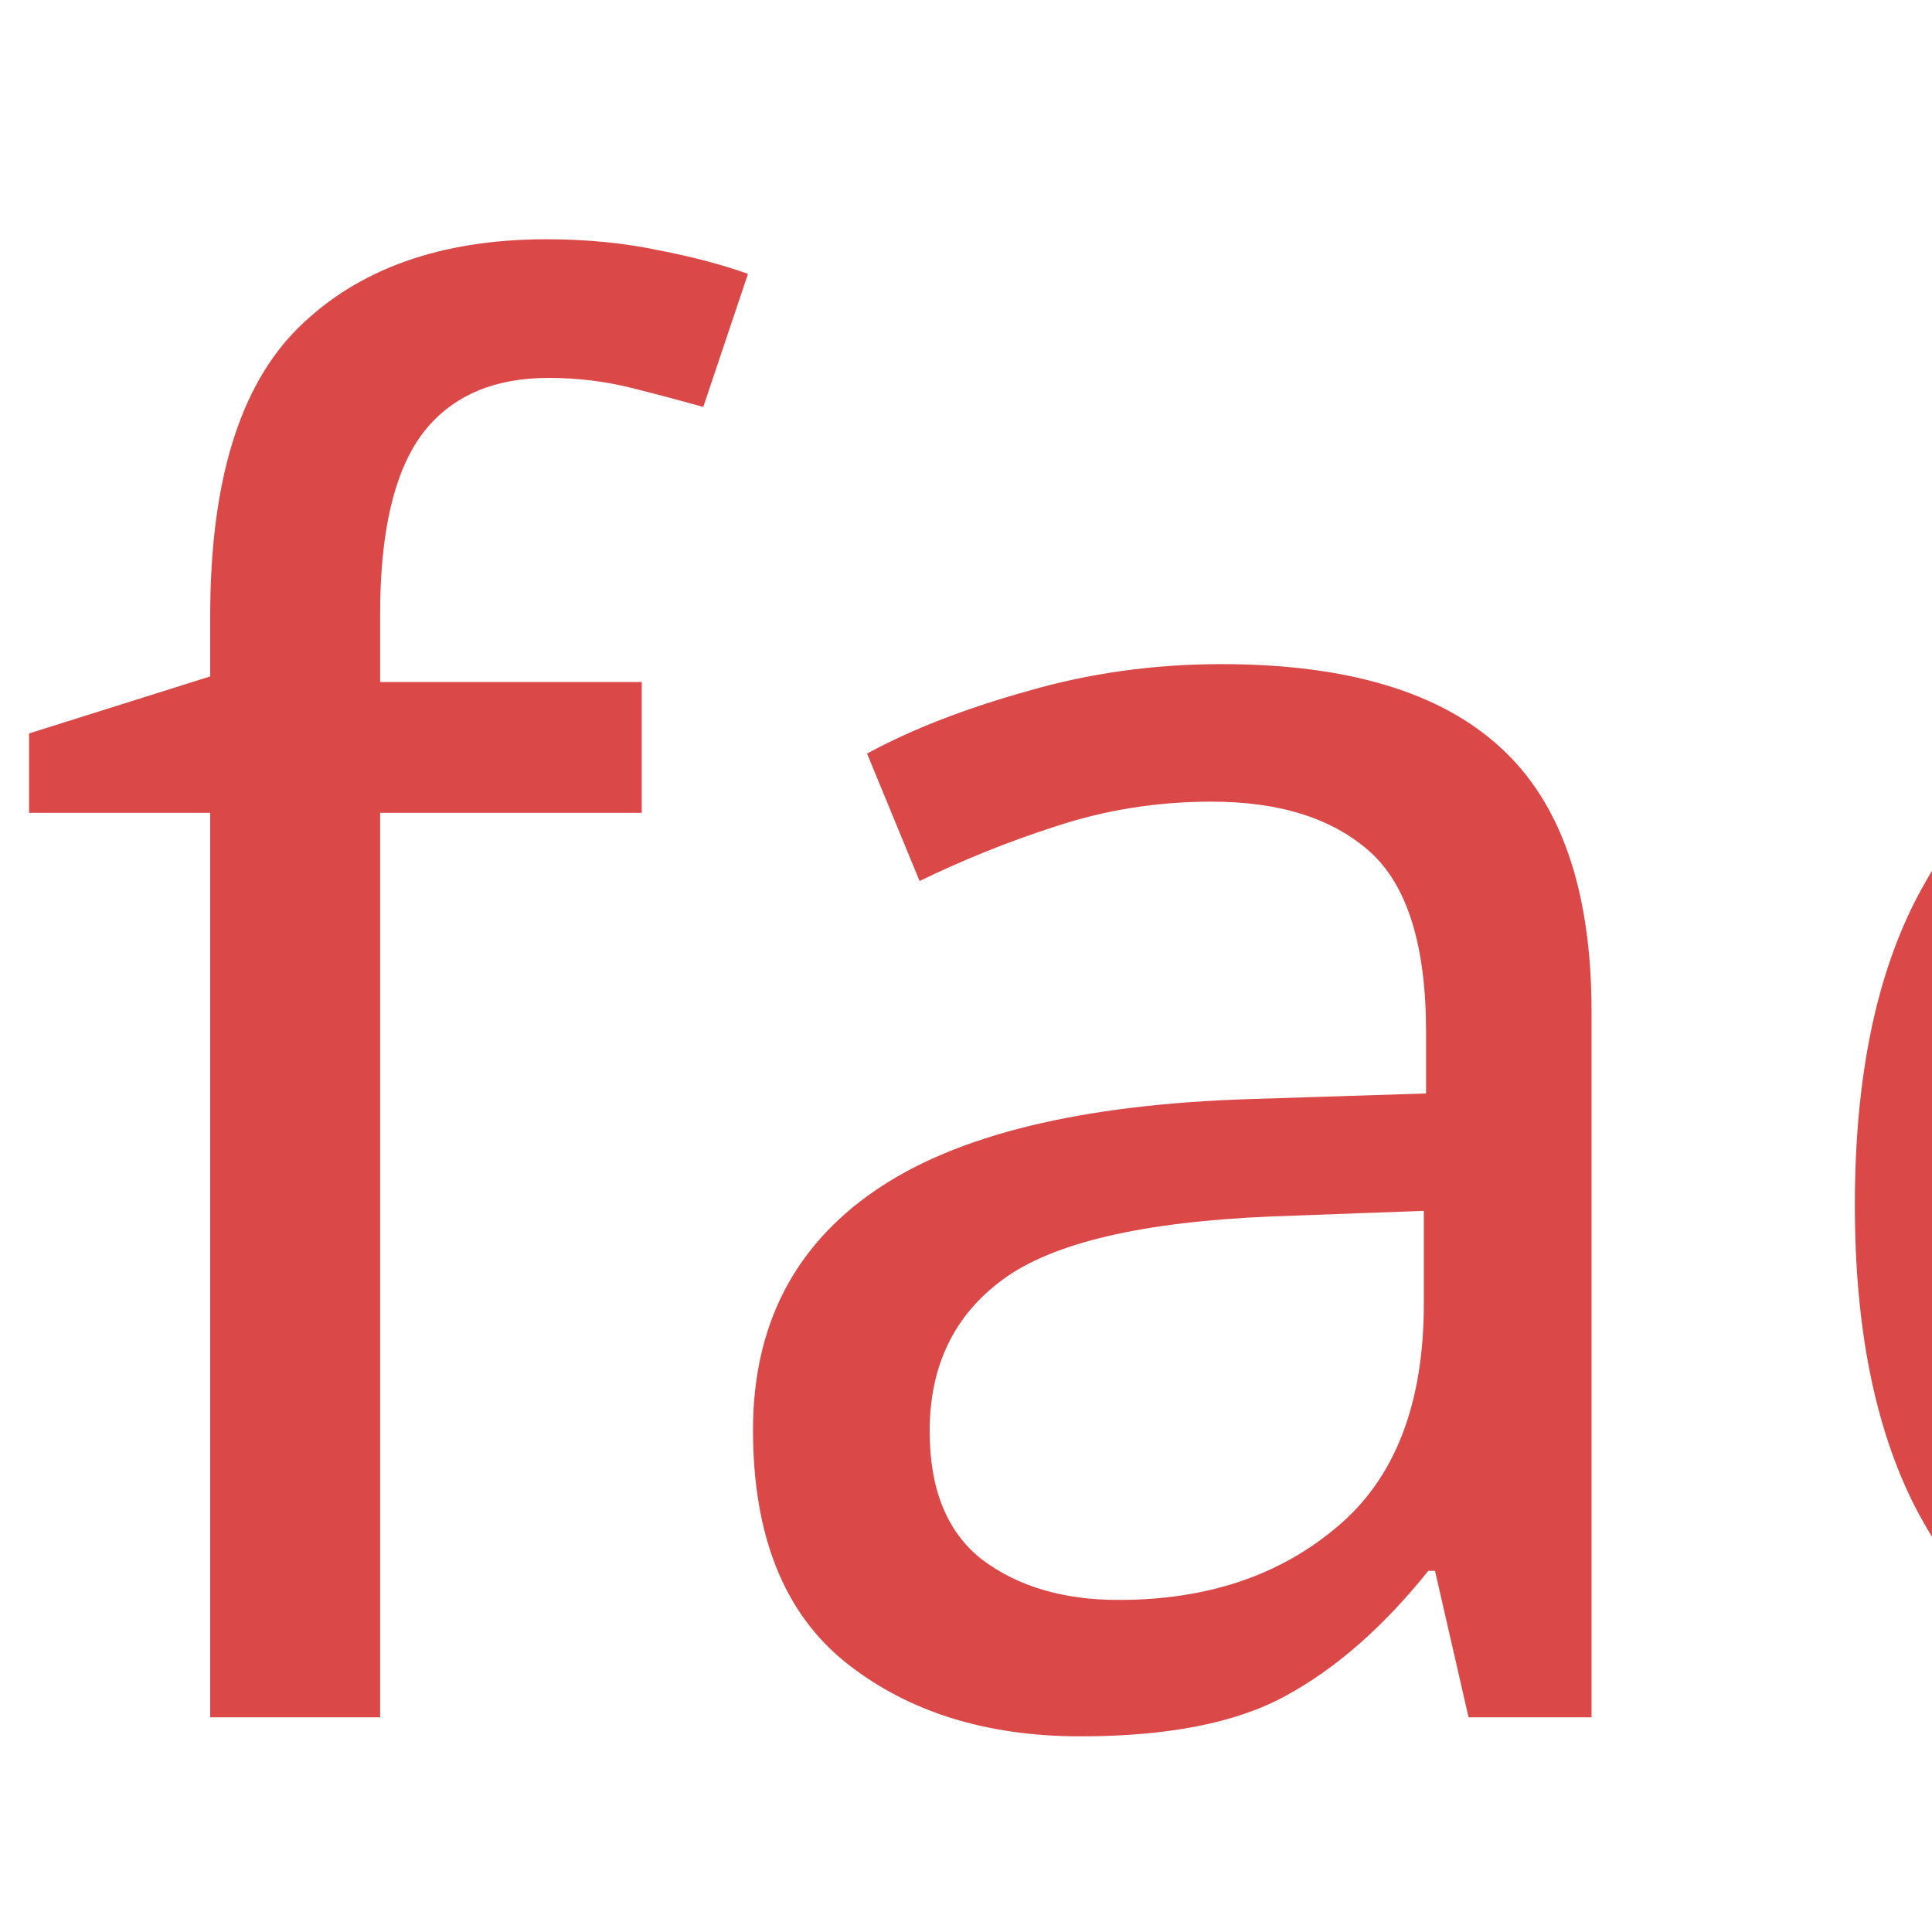
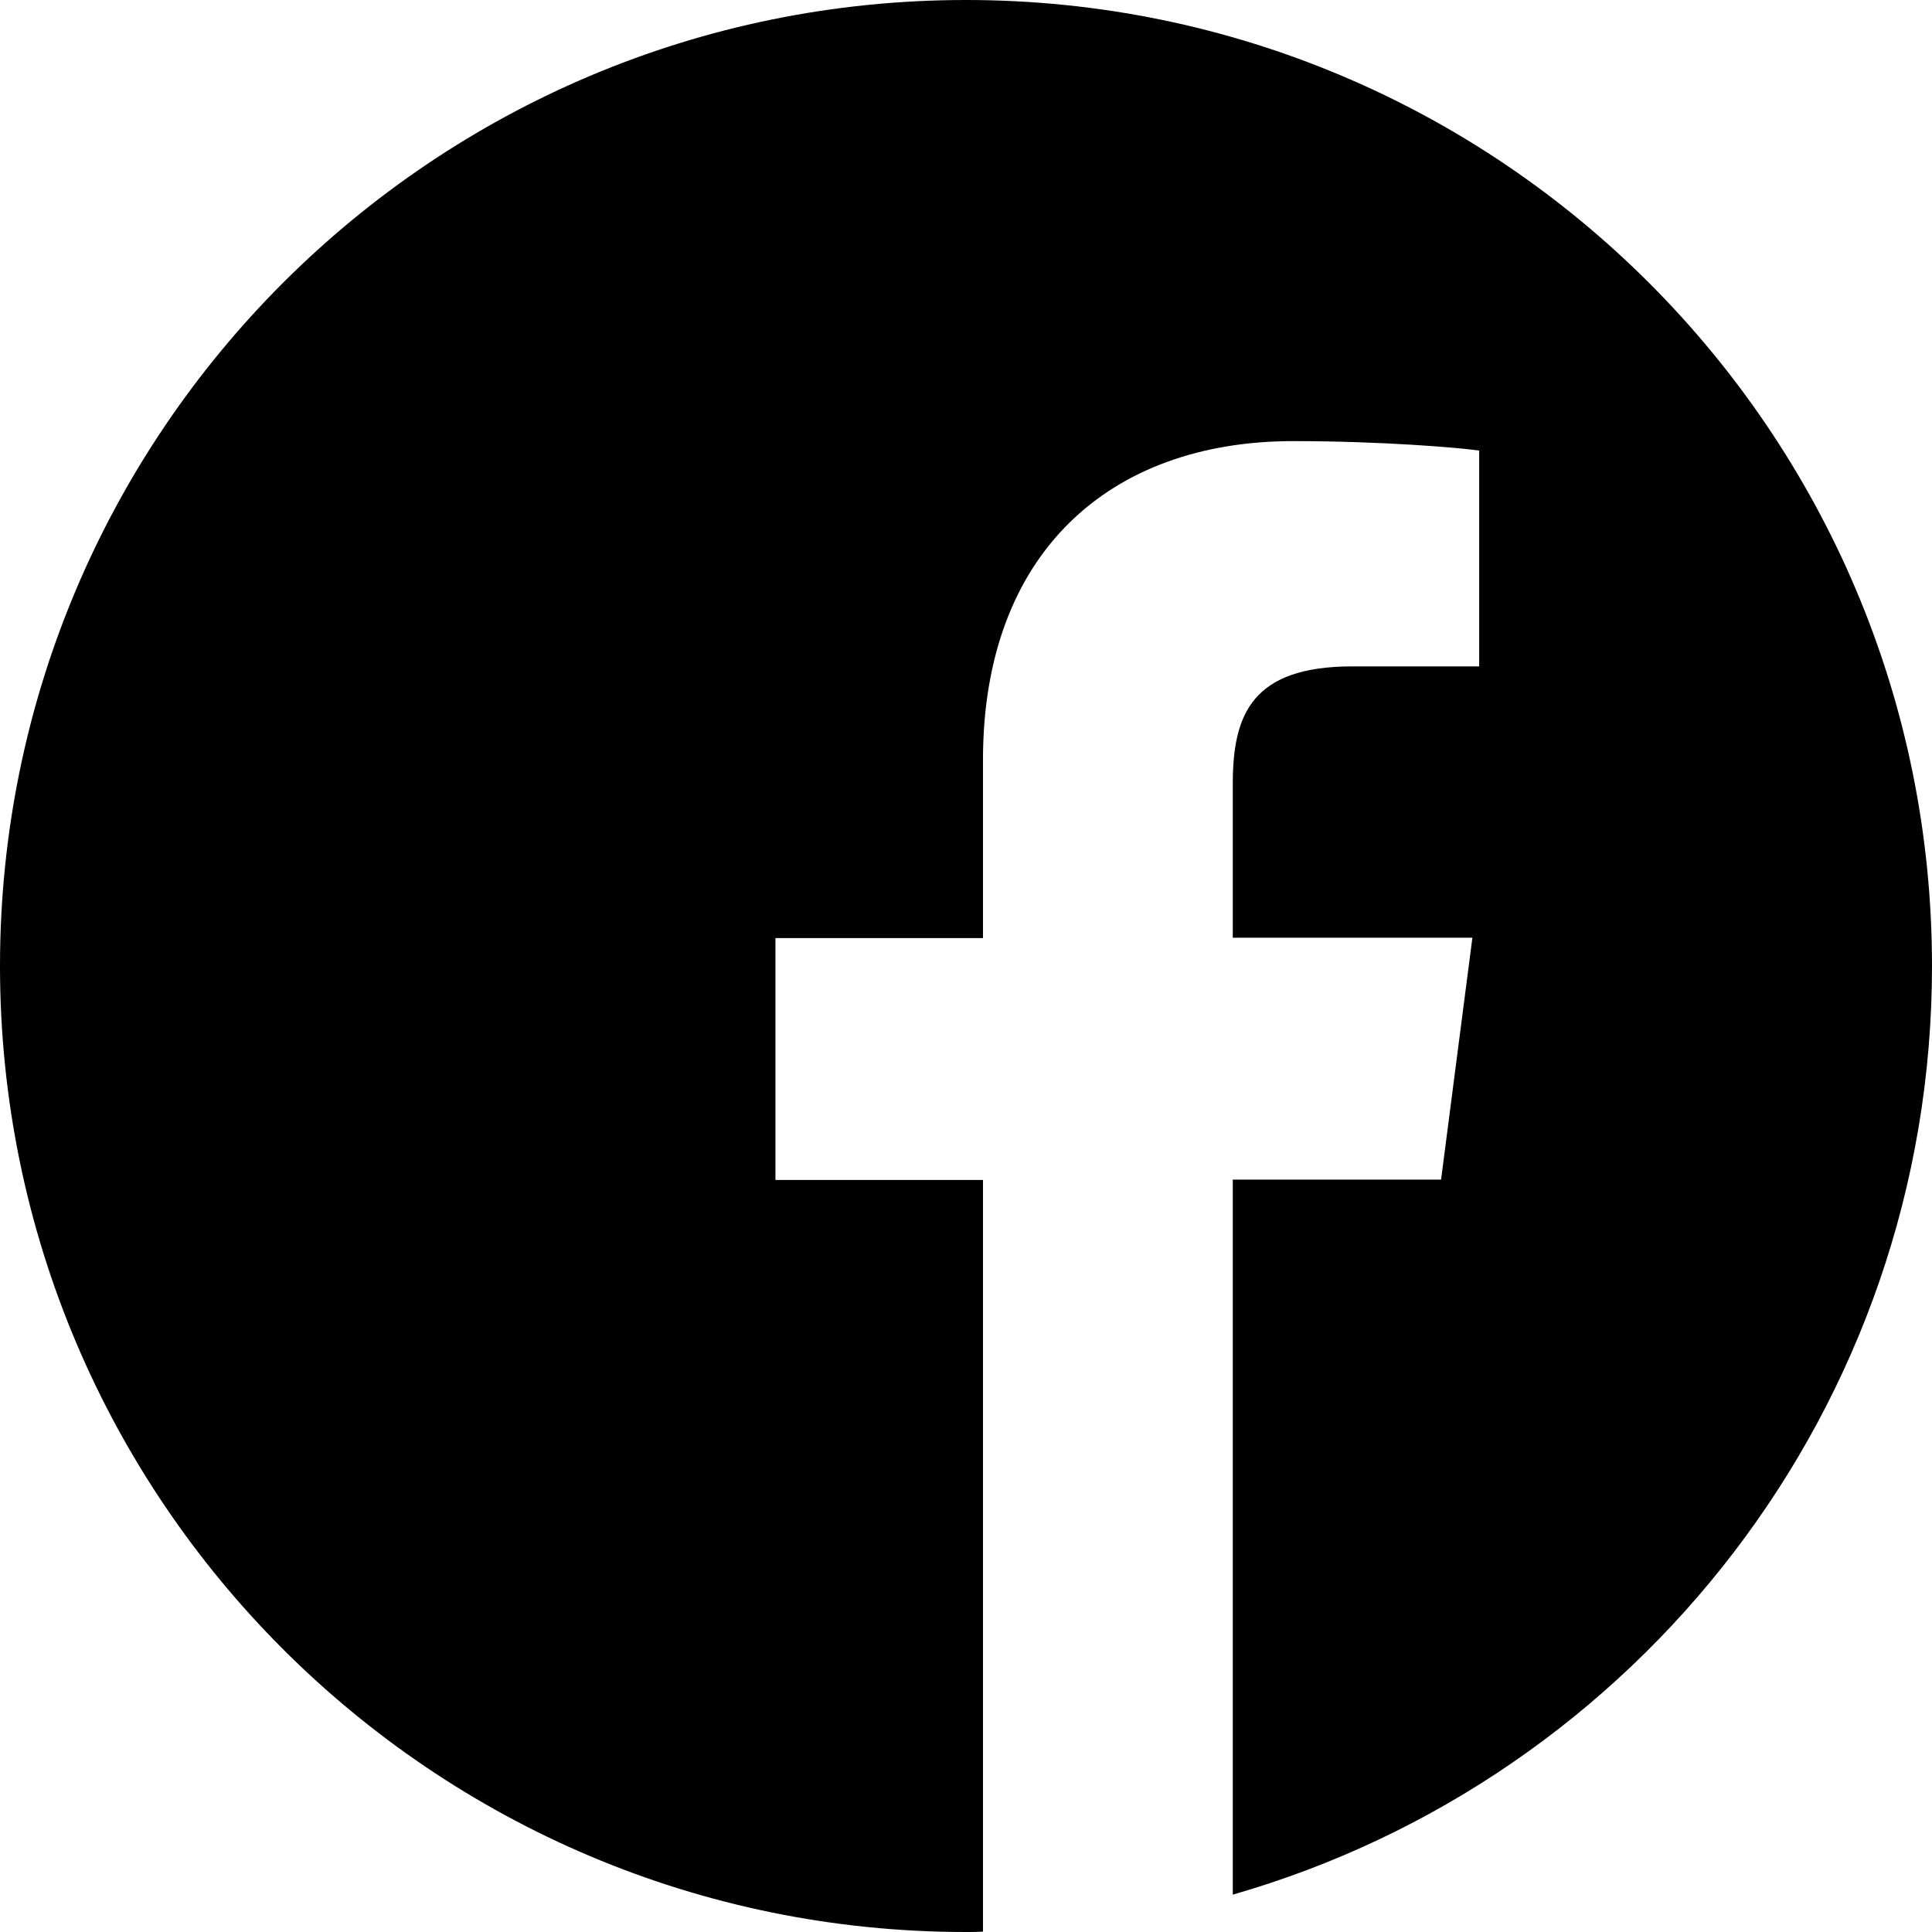
- <svg xmlns="http://www.w3.org/2000/svg" width="27" height="27" viewBox="0 0 27 27">
-   <text id="facebook" transform="translate(0 24)" fill="#db4848" font-size="27" font-family="FontAwesome5Brands-Regular, 'Font Awesome 5 Brands'">
-     <tspan x="0" y="0">facebook</tspan>
-   </text>
+ <svg xmlns="http://www.w3.org/2000/svg" id="Capa_1" enable-background="new 0 0 512 512" height="512" viewBox="0 0 512 512" width="512">
+   <path d="m512 256c0-141.4-114.6-256-256-256s-256 114.6-256 256 114.6 256 256 256c1.5 0 3 0 4.5-.1v-199.2h-55v-64.1h55v-47.2c0-54.7 33.4-84.5 82.2-84.5 23.4 0 43.5 1.7 49.3 2.5v57.2h-33.6c-26.5 0-31.7 12.6-31.7 31.1v40.8h63.5l-8.3 64.1h-55.2v189.5c107-30.7 185.3-129.2 185.3-246.1z" />
</svg>
